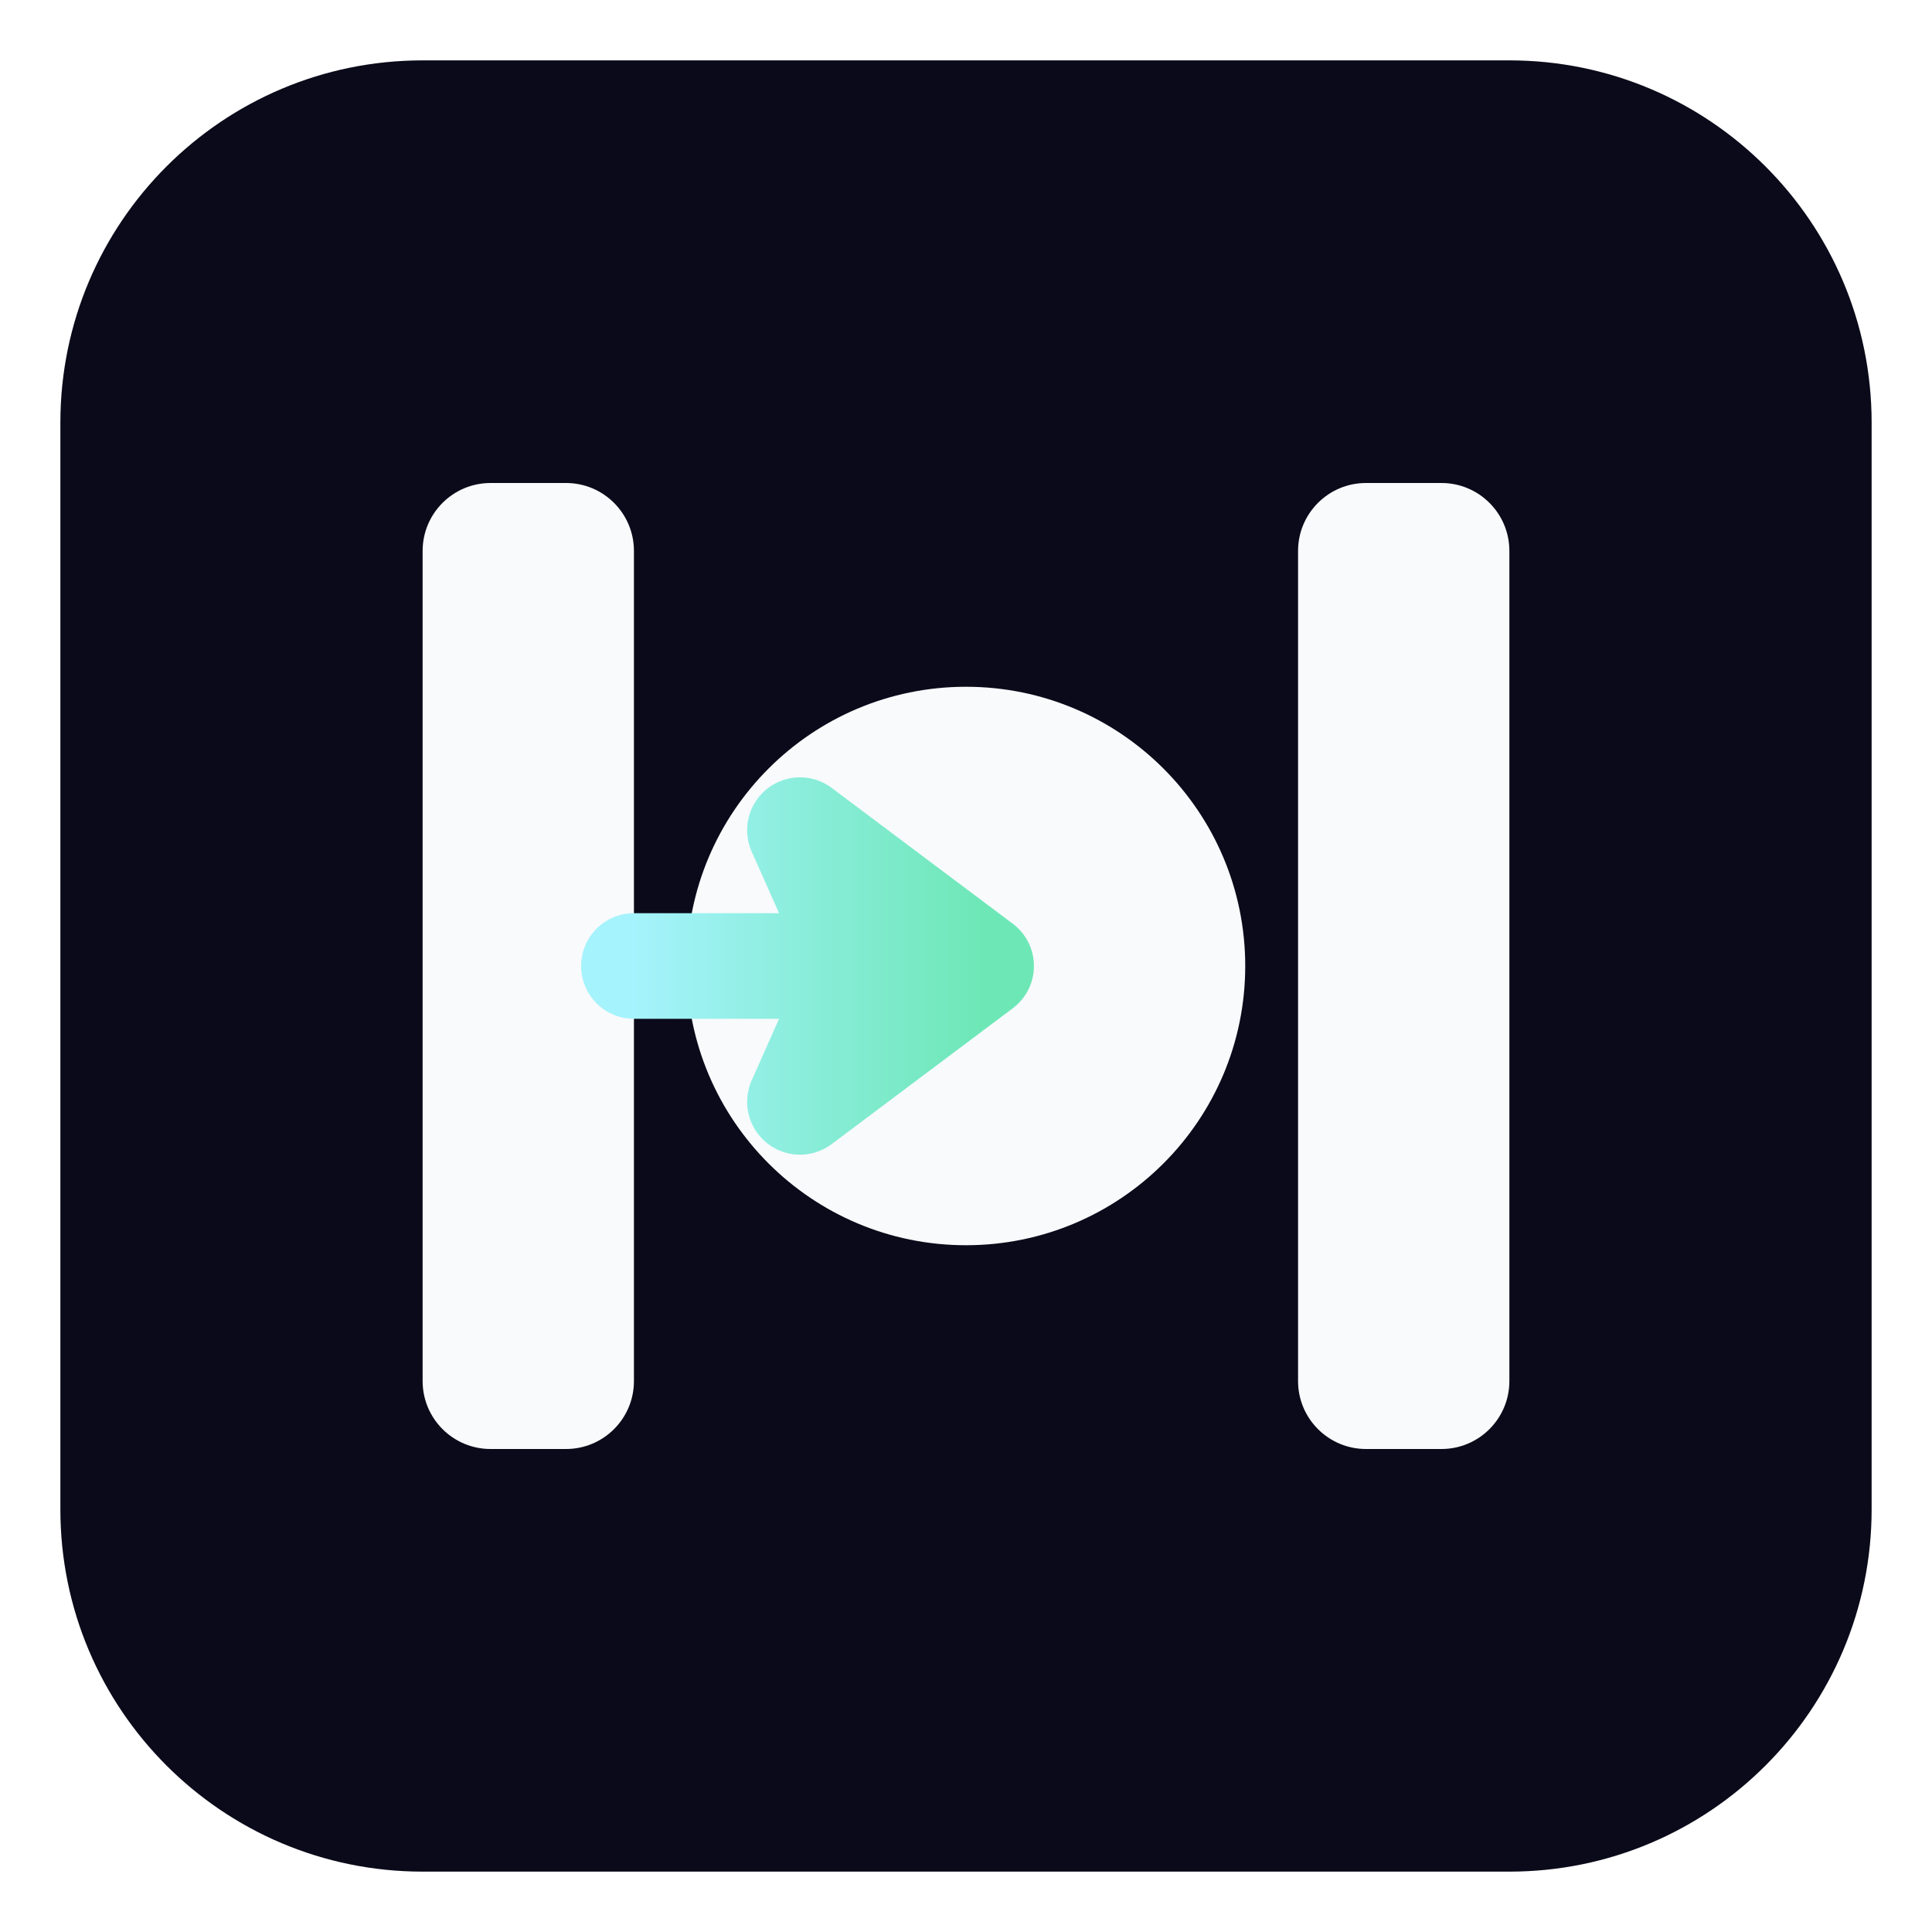
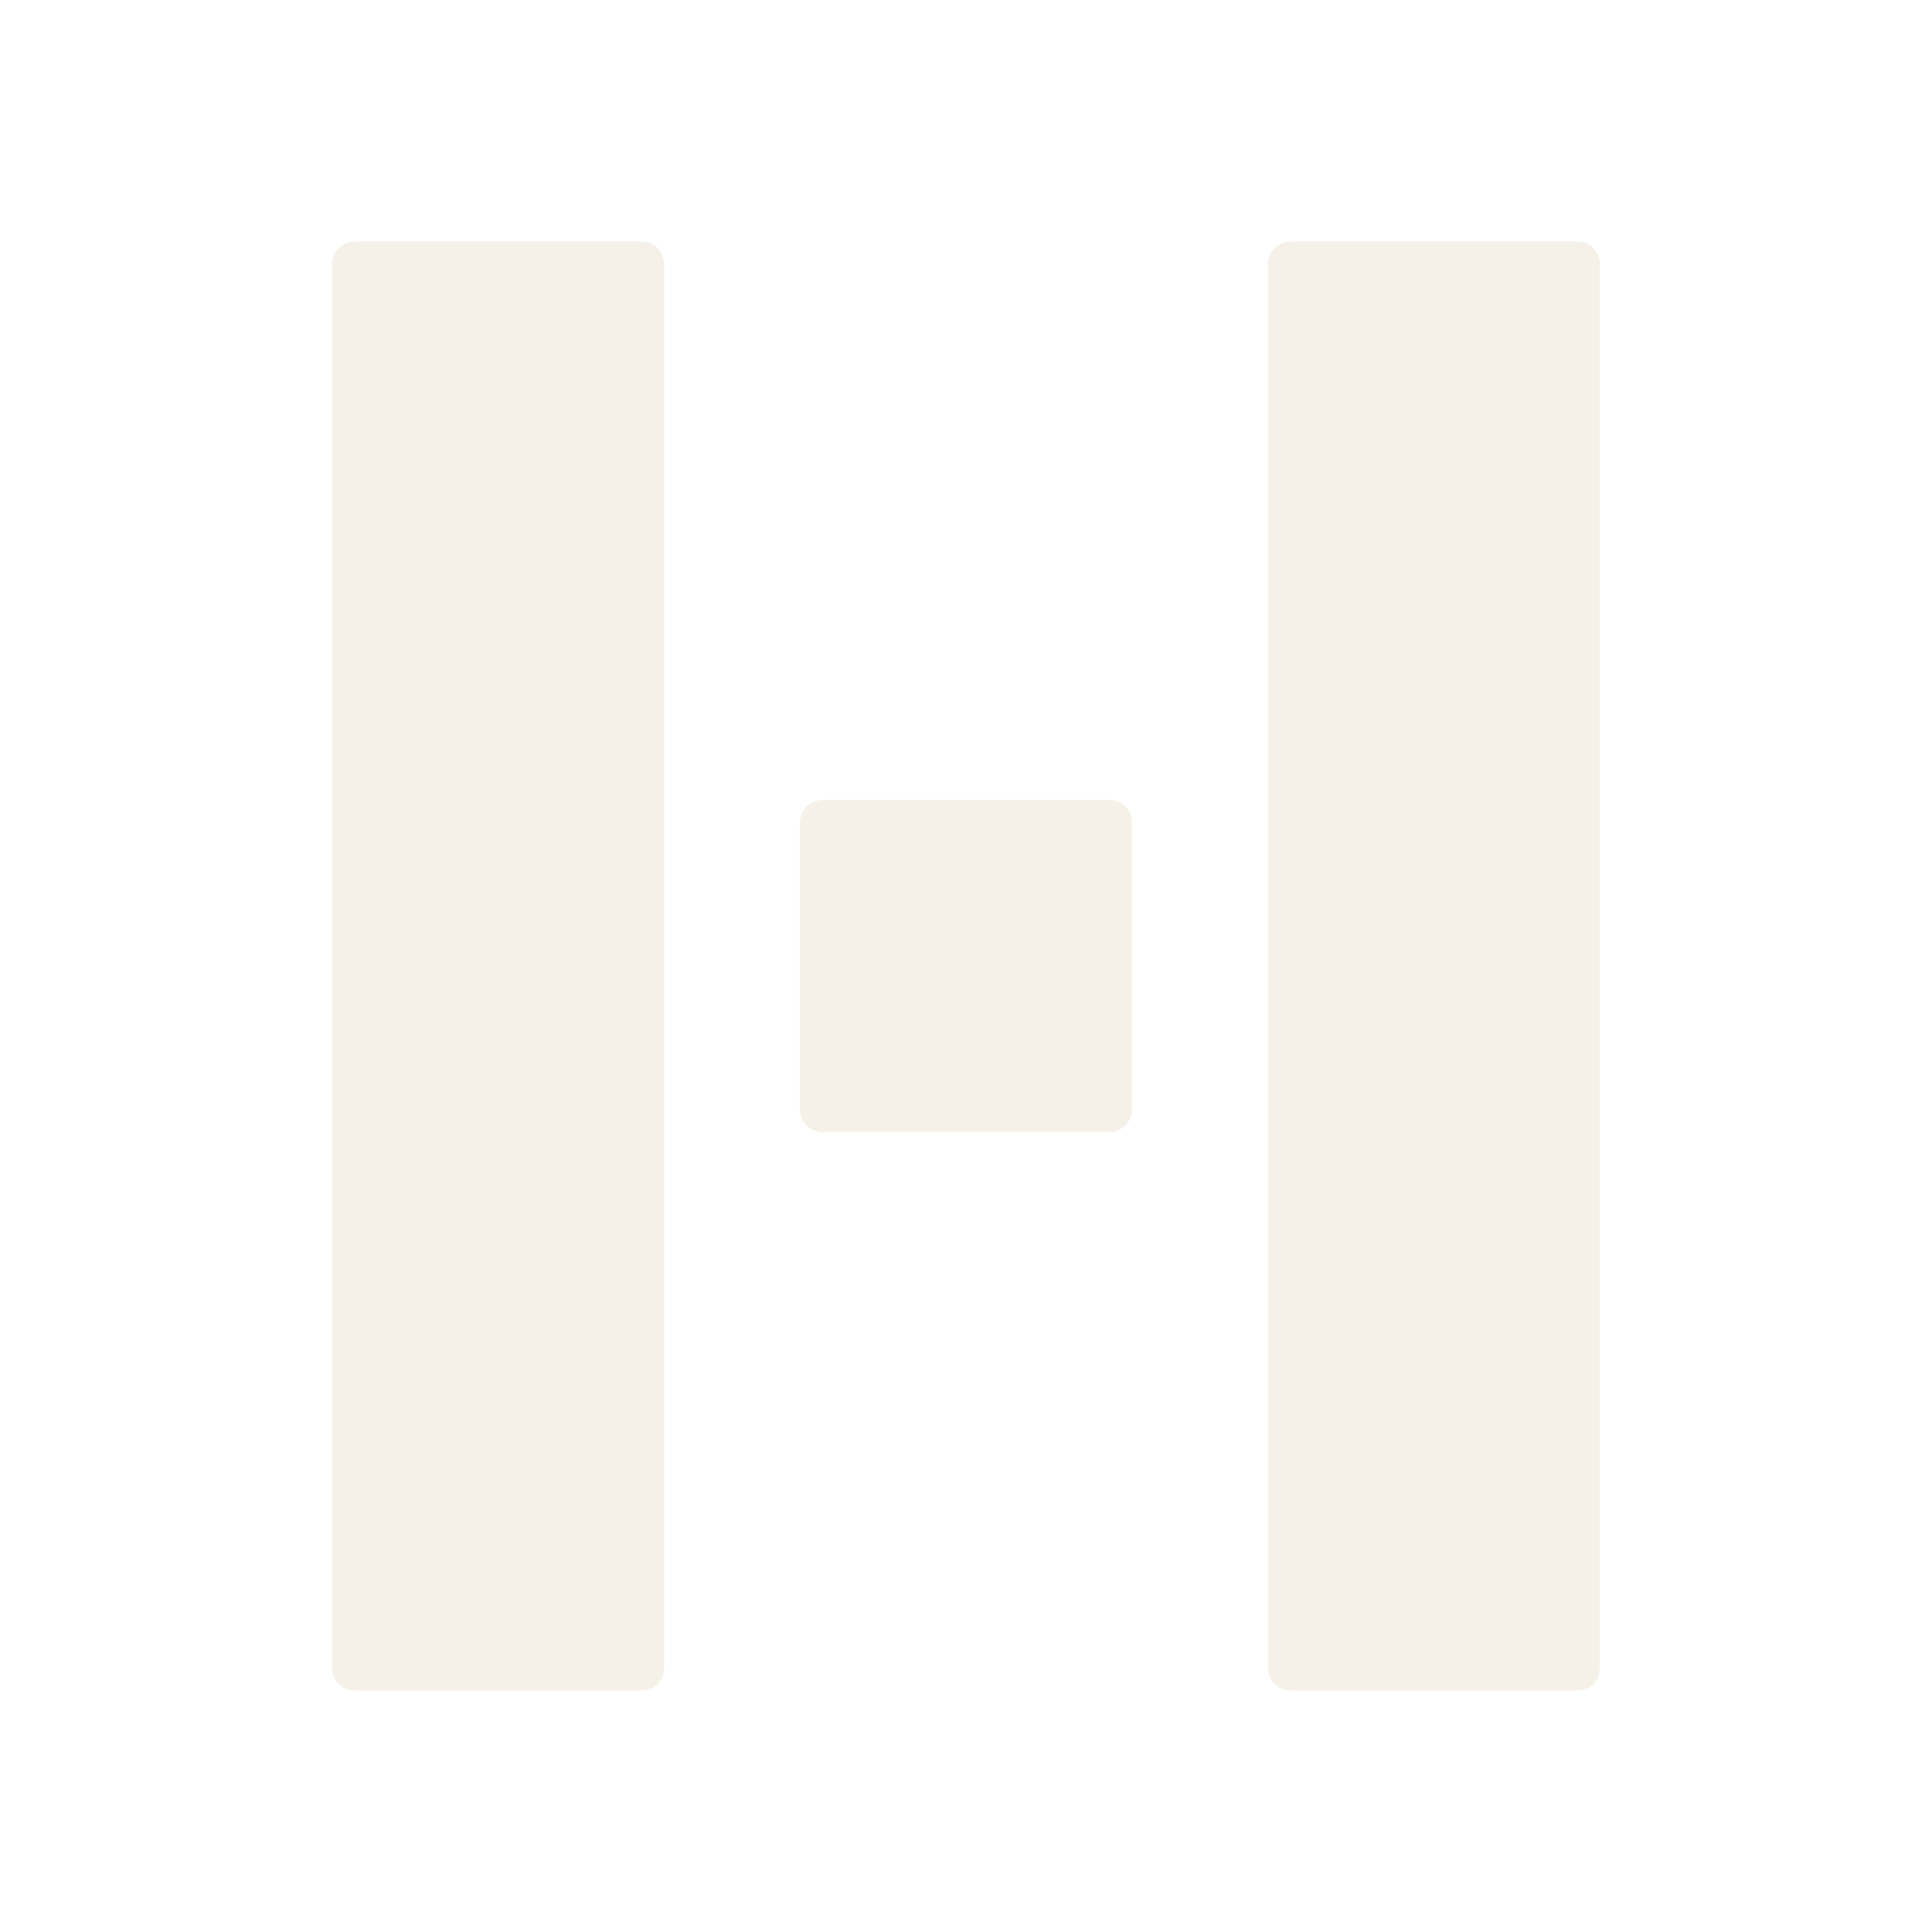
- <svg xmlns="http://www.w3.org/2000/svg" viewBox="0 0 512 512" role="img" aria-label="PayGate">
-   <defs>
-     <linearGradient id="pg-ink-flow" x1="0" y1="0.5" x2="1" y2="0.5">
-       <stop offset="0%" stop-color="#A5F3FC" />
-       <stop offset="100%" stop-color="#6EE7B7" />
-     </linearGradient>
-   </defs>
-   <rect x="16" y="16" width="480" height="480" rx="96" ry="96" fill="#0B0A1A" />
-   <rect x="112" y="128" width="56" height="256" rx="18" ry="18" fill="#F8FAFC" />
-   <rect x="344" y="128" width="56" height="256" rx="18" ry="18" fill="#F8FAFC" />
-   <circle cx="256" cy="256" r="74" fill="#F8FAFC" />
-   <path d="M168 256 L228 256 L212 220 L260 256 L212 292 L228 256" fill="none" stroke="url(#pg-ink-flow)" stroke-width="28" stroke-linecap="round" stroke-linejoin="round" />
+ <svg xmlns="http://www.w3.org/2000/svg" viewBox="0 0 256 256" role="img" aria-label="PayGate">
+   <g fill="#F5F1E8">
+     <rect x="44" y="32" width="44" height="192" rx="3" />
+     <rect x="168" y="32" width="44" height="192" rx="3" />
+     <rect x="106" y="106" width="44" height="44" rx="3" />
+   </g>
</svg>
